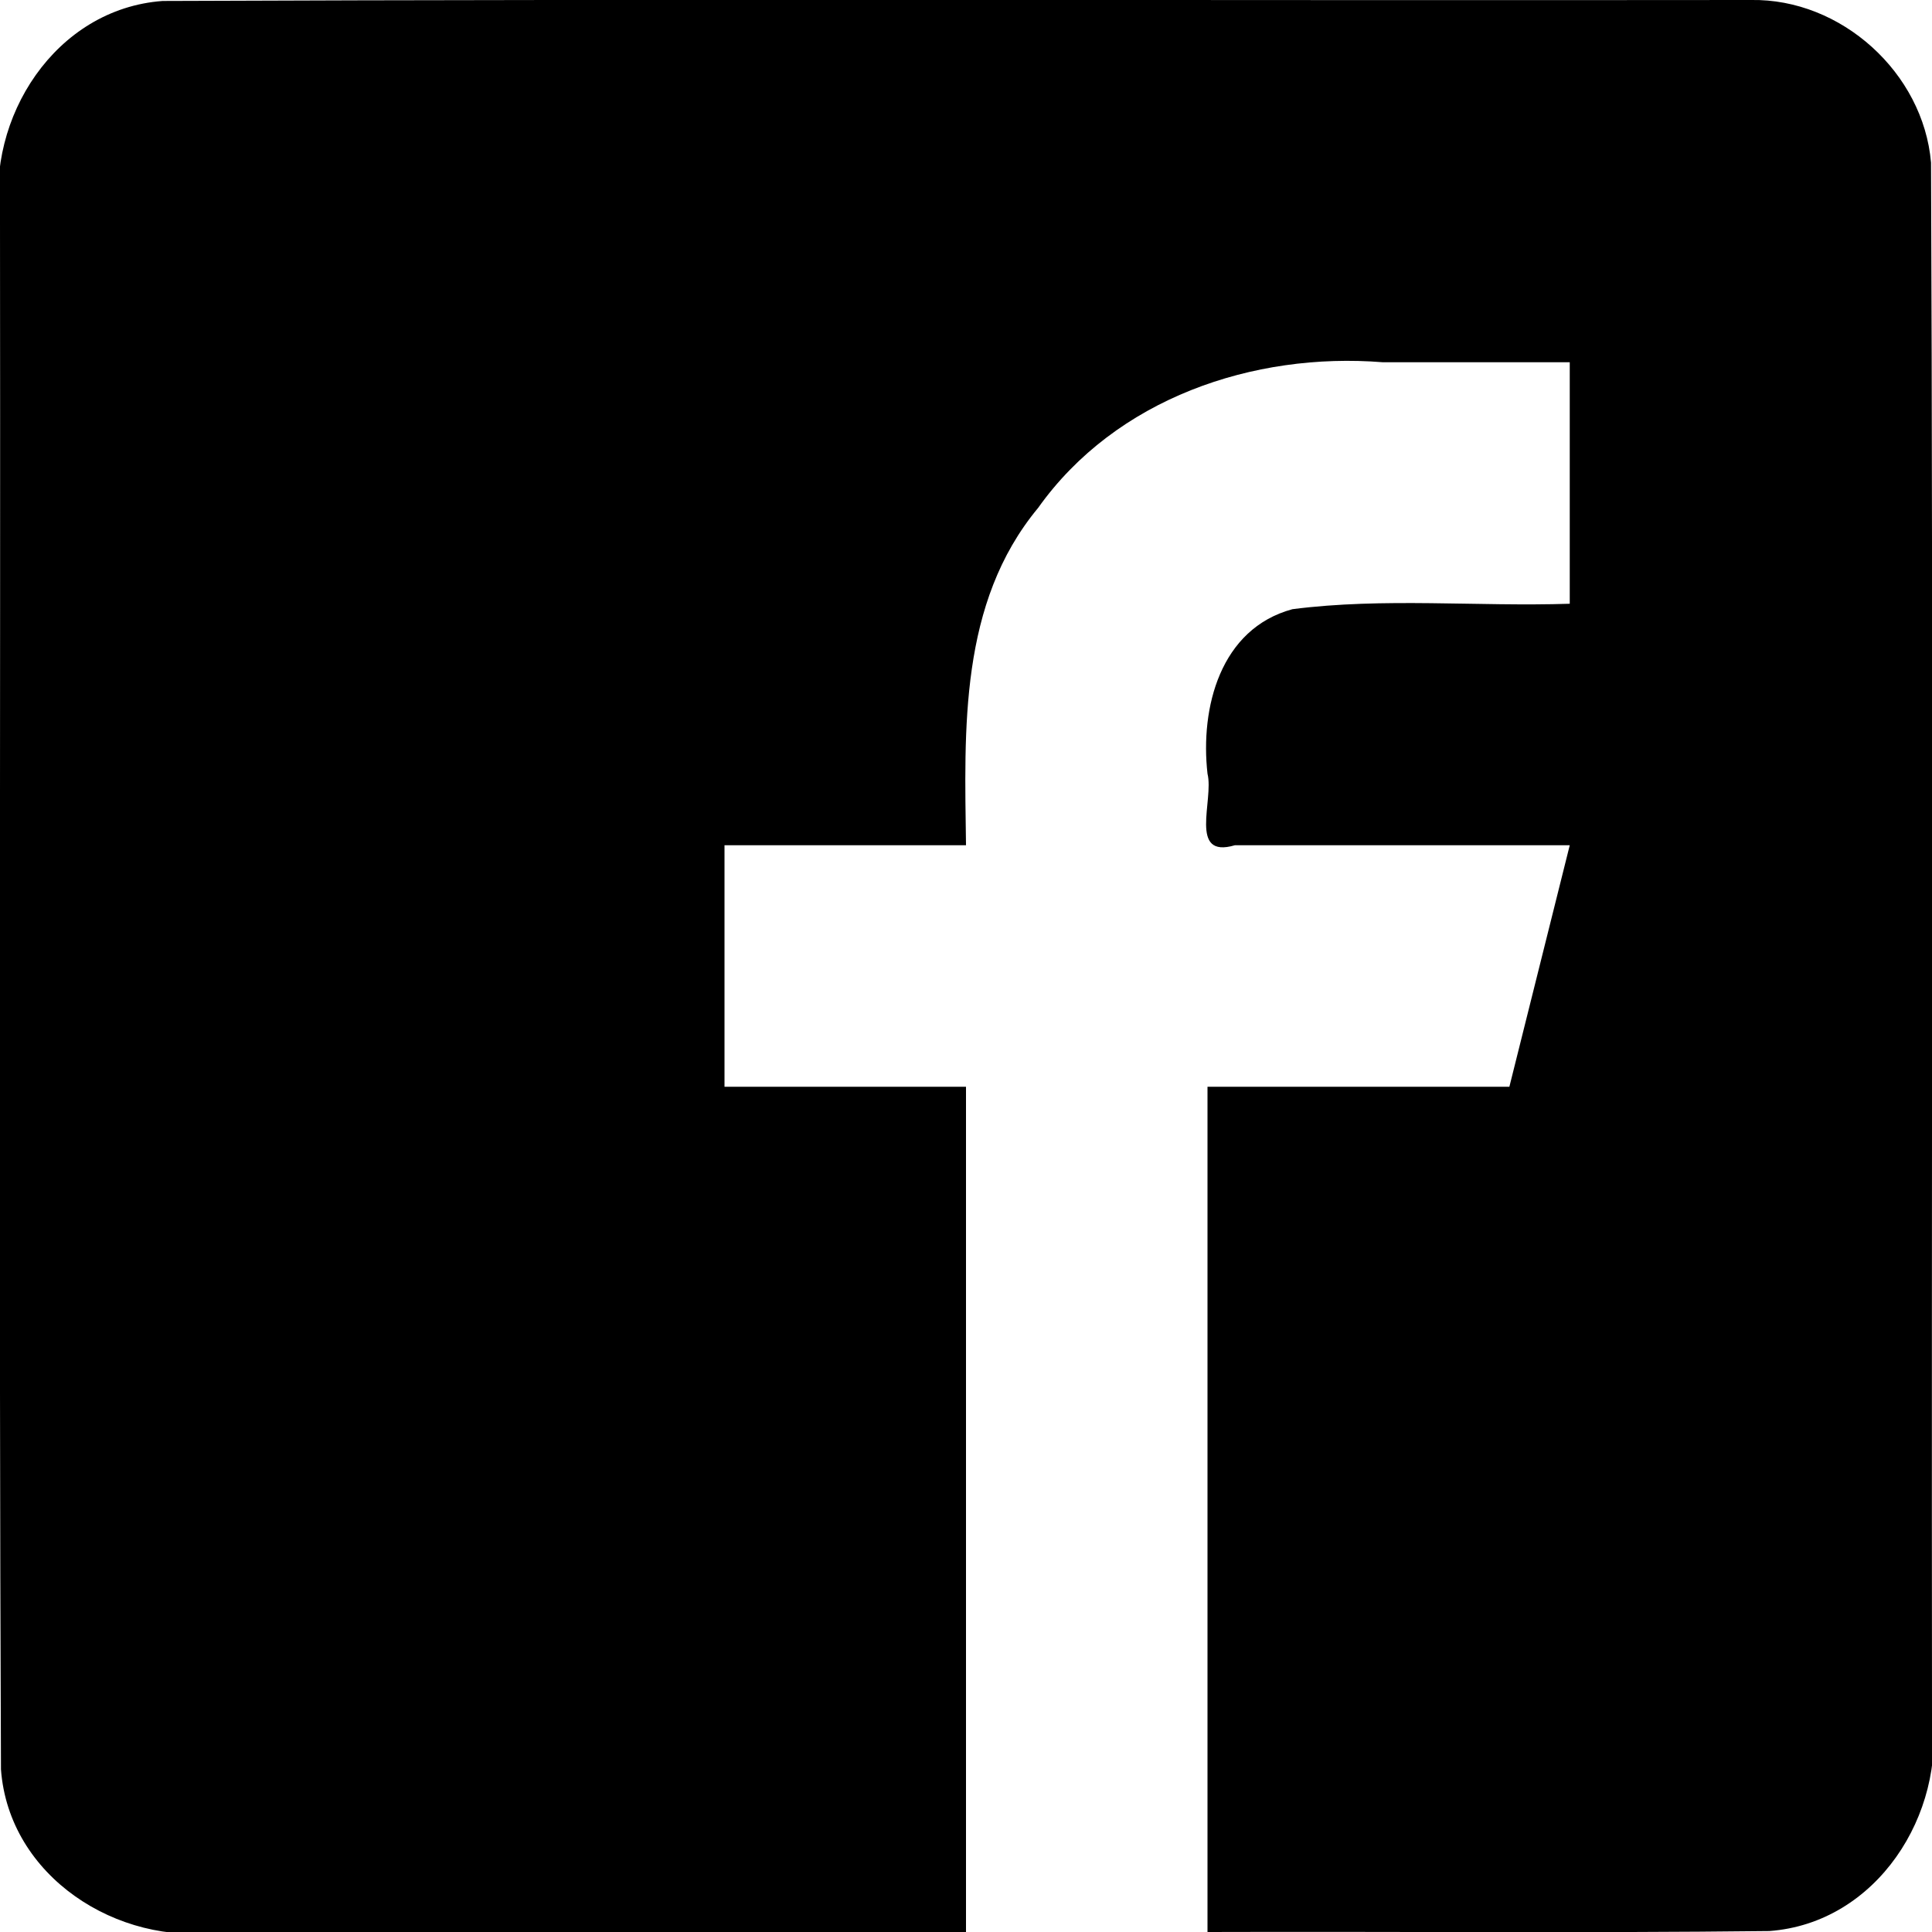
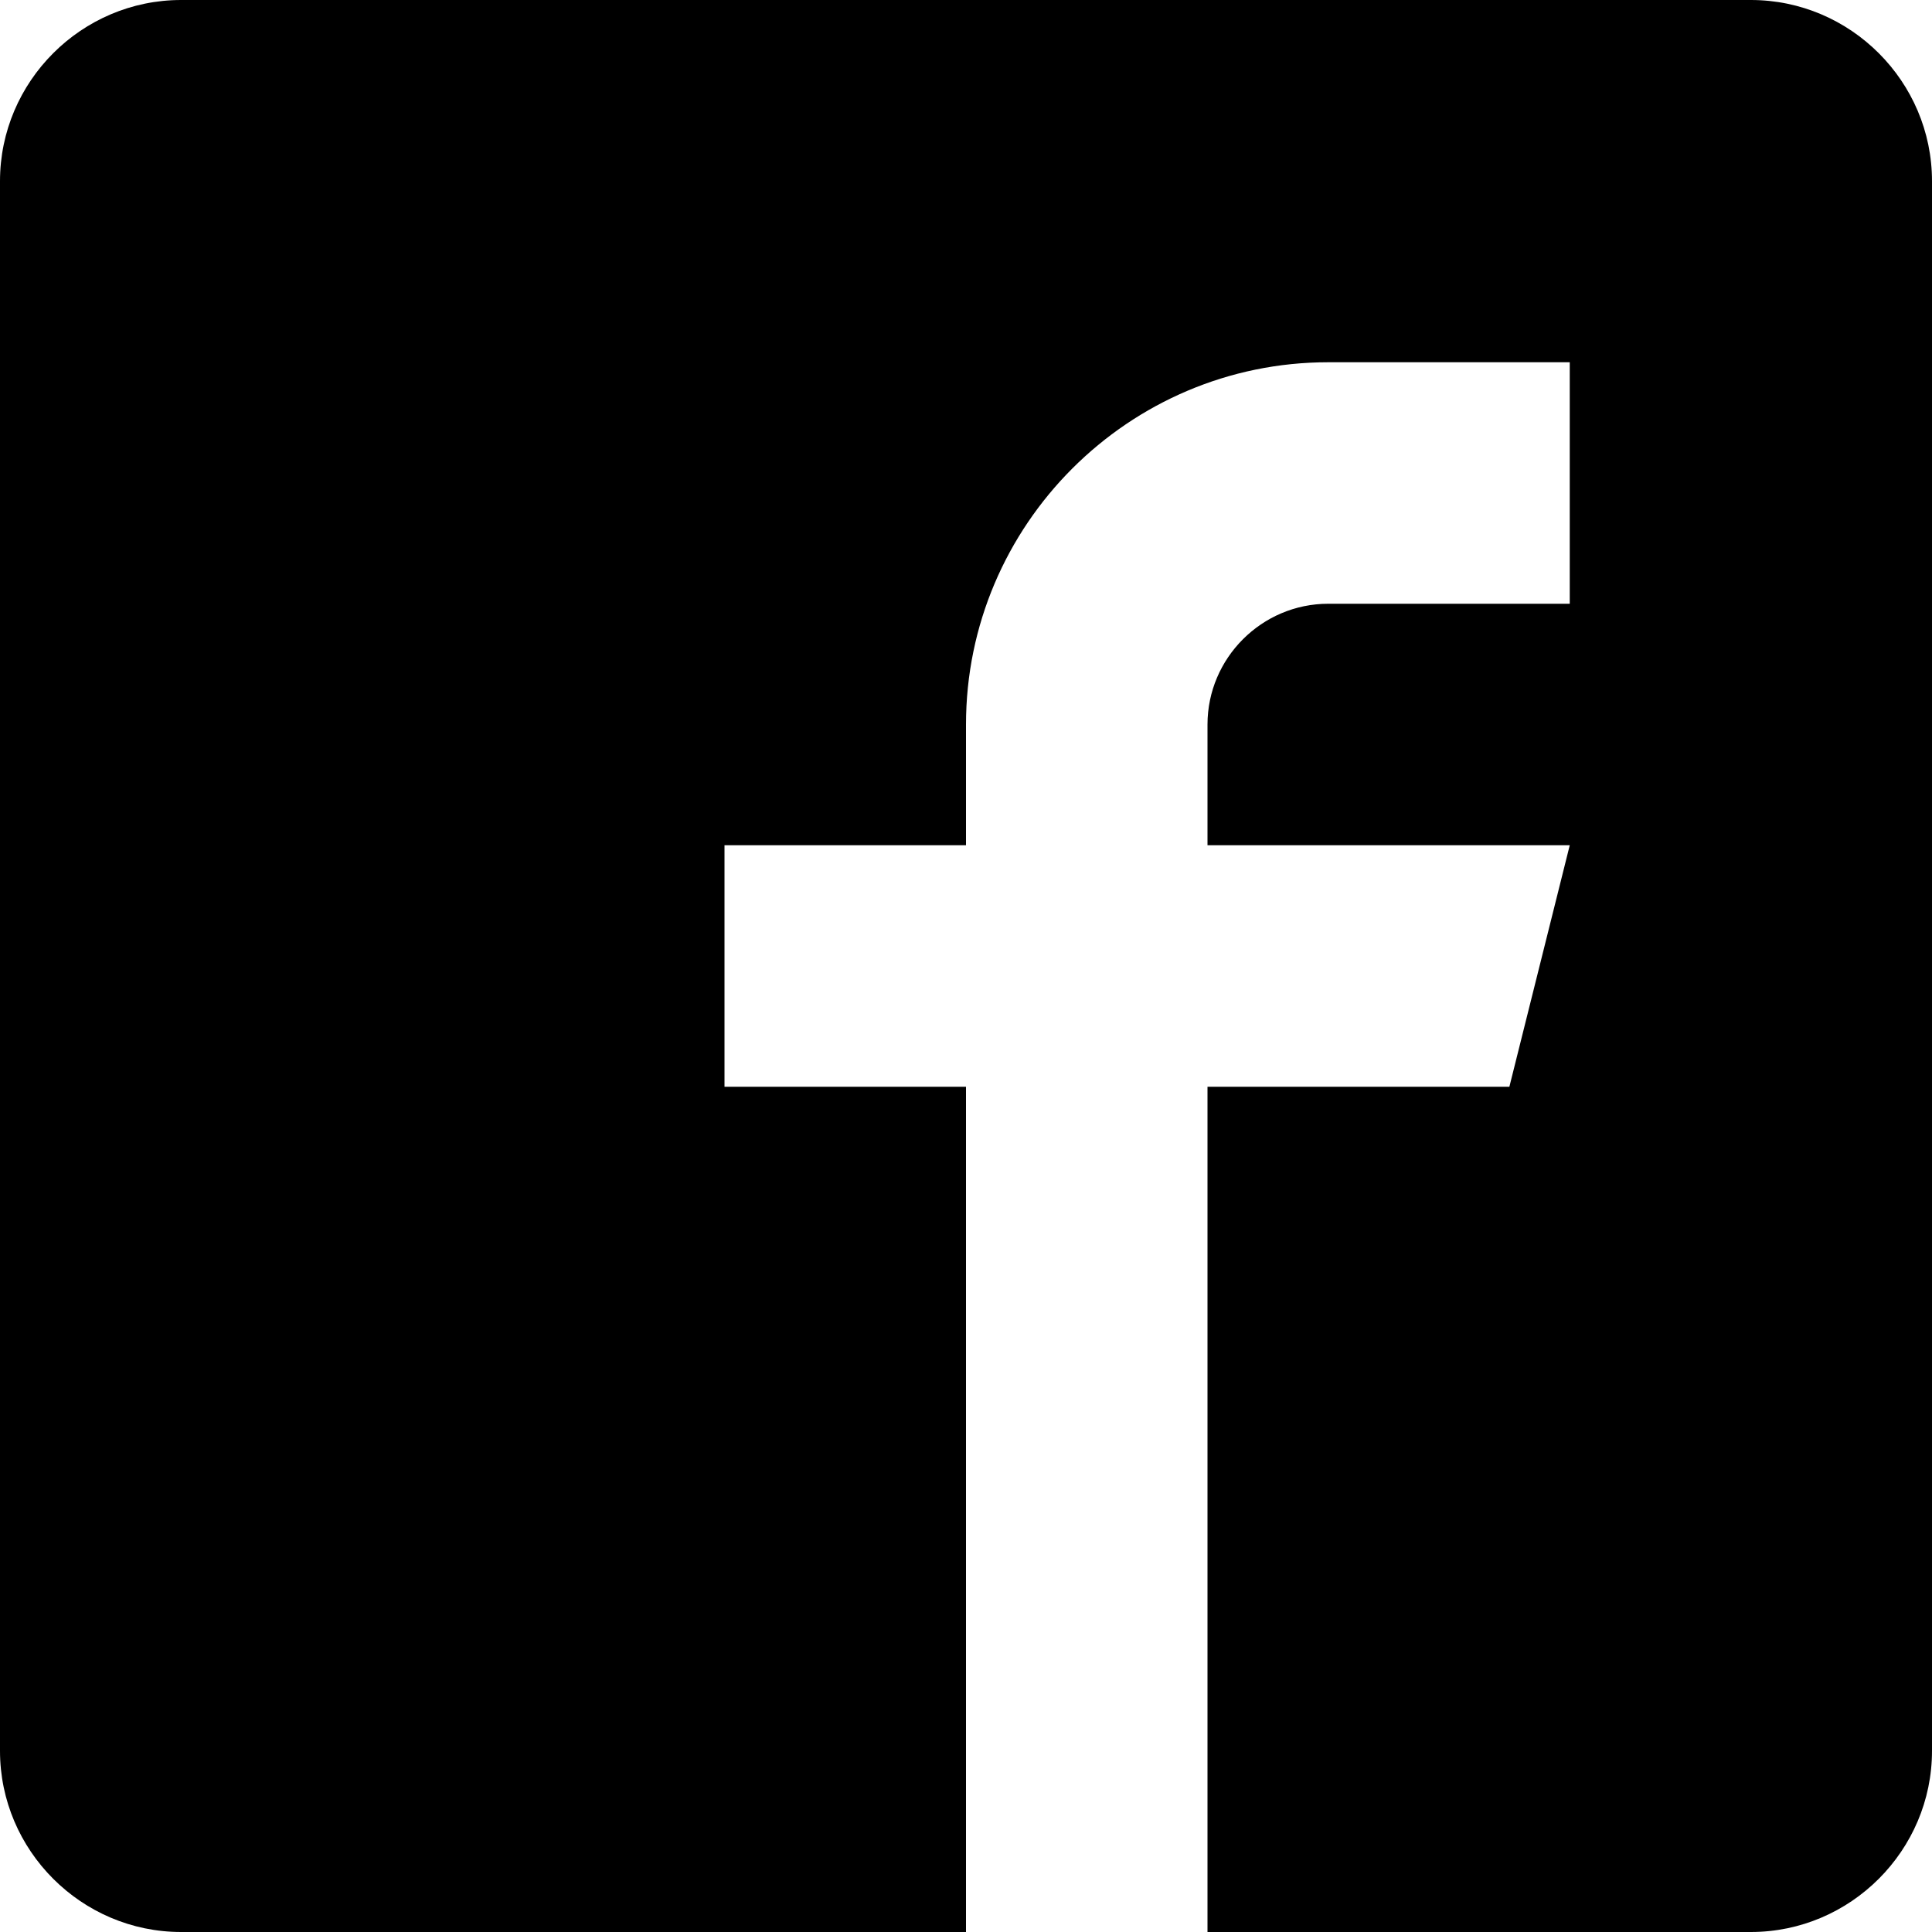
<svg xmlns="http://www.w3.org/2000/svg" viewBox="0 0 32 32">
-   <path d="M29 0C20.232.01 11.462-.02 2.694.016.917.146-.234 1.95 0 3.634c.01 8.557-.02 17.115.016 25.672.13 1.777 1.935 2.928 3.618 2.694H16V18h-4v-4h4c-.025-1.92-.115-4.01 1.194-5.587C18.48 6.603 20.753 5.828 22.905 6H26v4c-1.529.05-3.078-.105-4.593.09-1.198.324-1.53 1.635-1.407 2.725.109.437-.322 1.414.453 1.185H26l-1 4h-5v14c3.102-.01 6.205.02 9.306-.016 1.777-.13 2.928-1.935 2.694-3.618-.01-8.557.02-17.115-.016-25.672C31.857 1.205 30.496-.027 29 0z" />
+   <path d="M29 0h-26c-1.65 0-3 1.35-3 3v26c0 1.65 1.35 3 3 3h13v-14h-4v-4h4v-2c0-3.306 2.694-6 6-6h4v4h-4c-1.1 0-2 0.9-2 2v2h6l-1 4h-5v14h9c1.65 0 3-1.35 3-3v-26c0-1.65-1.35-3-3-3z" />
</svg>
